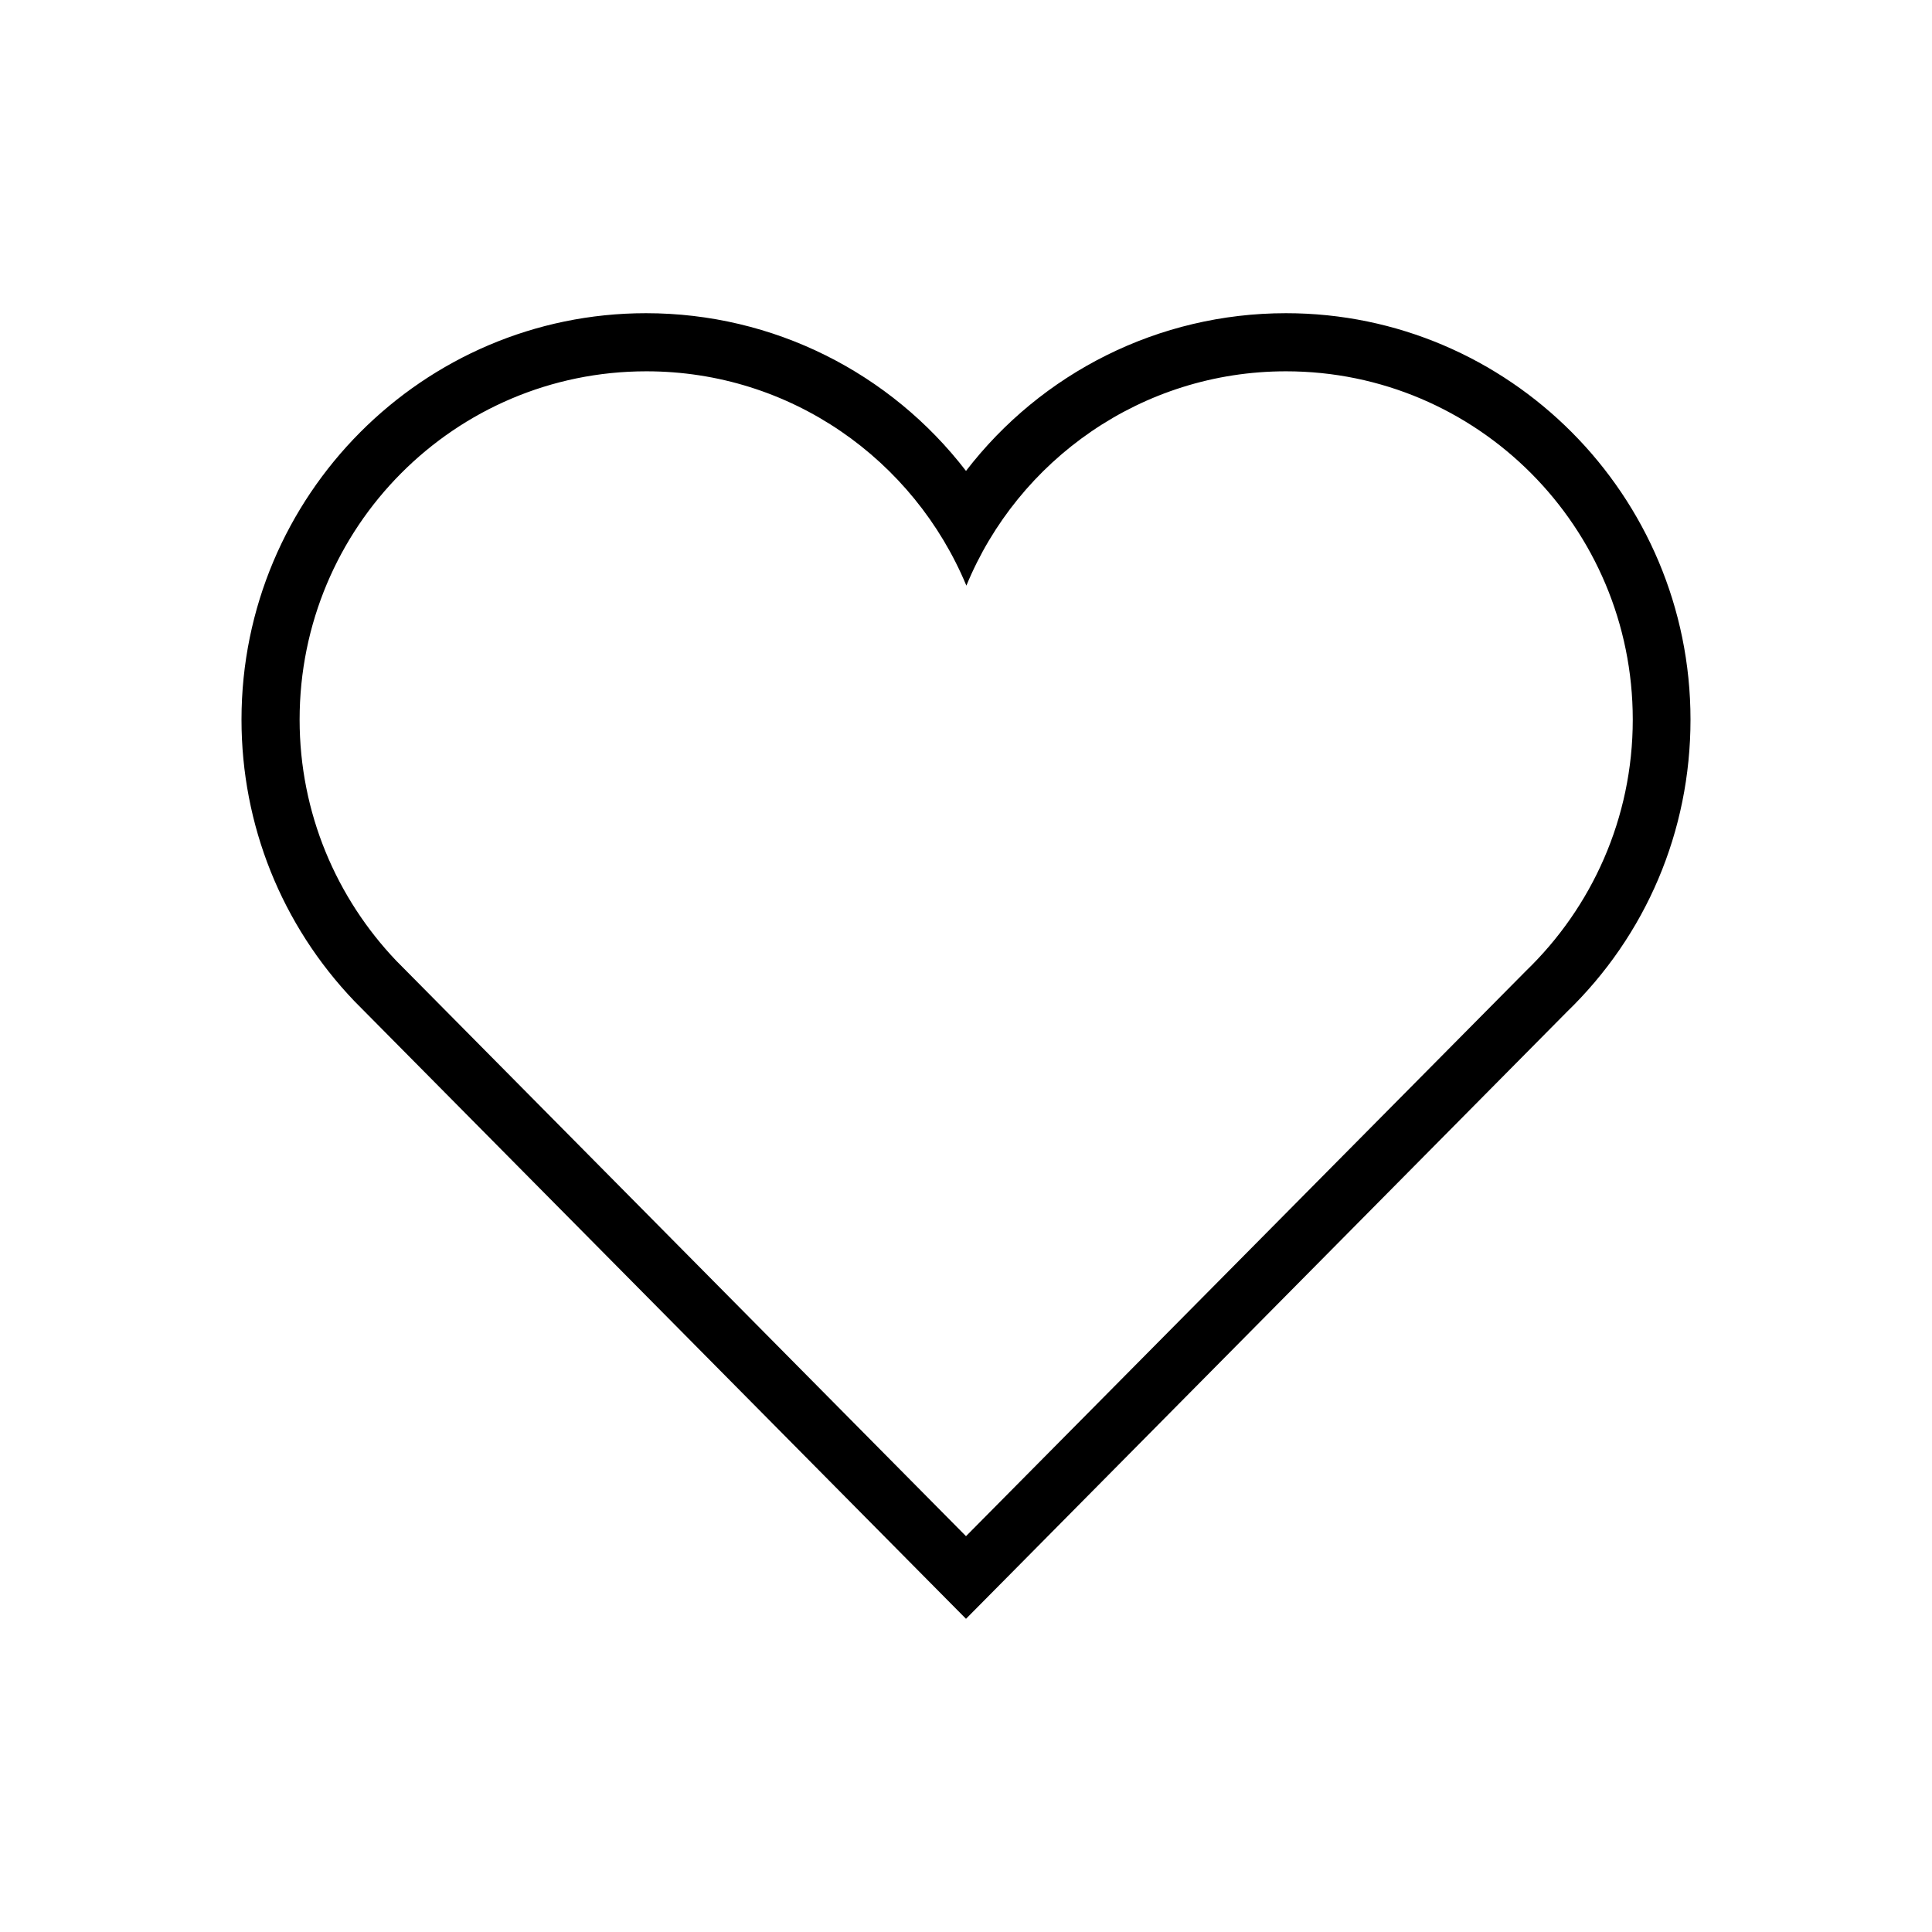
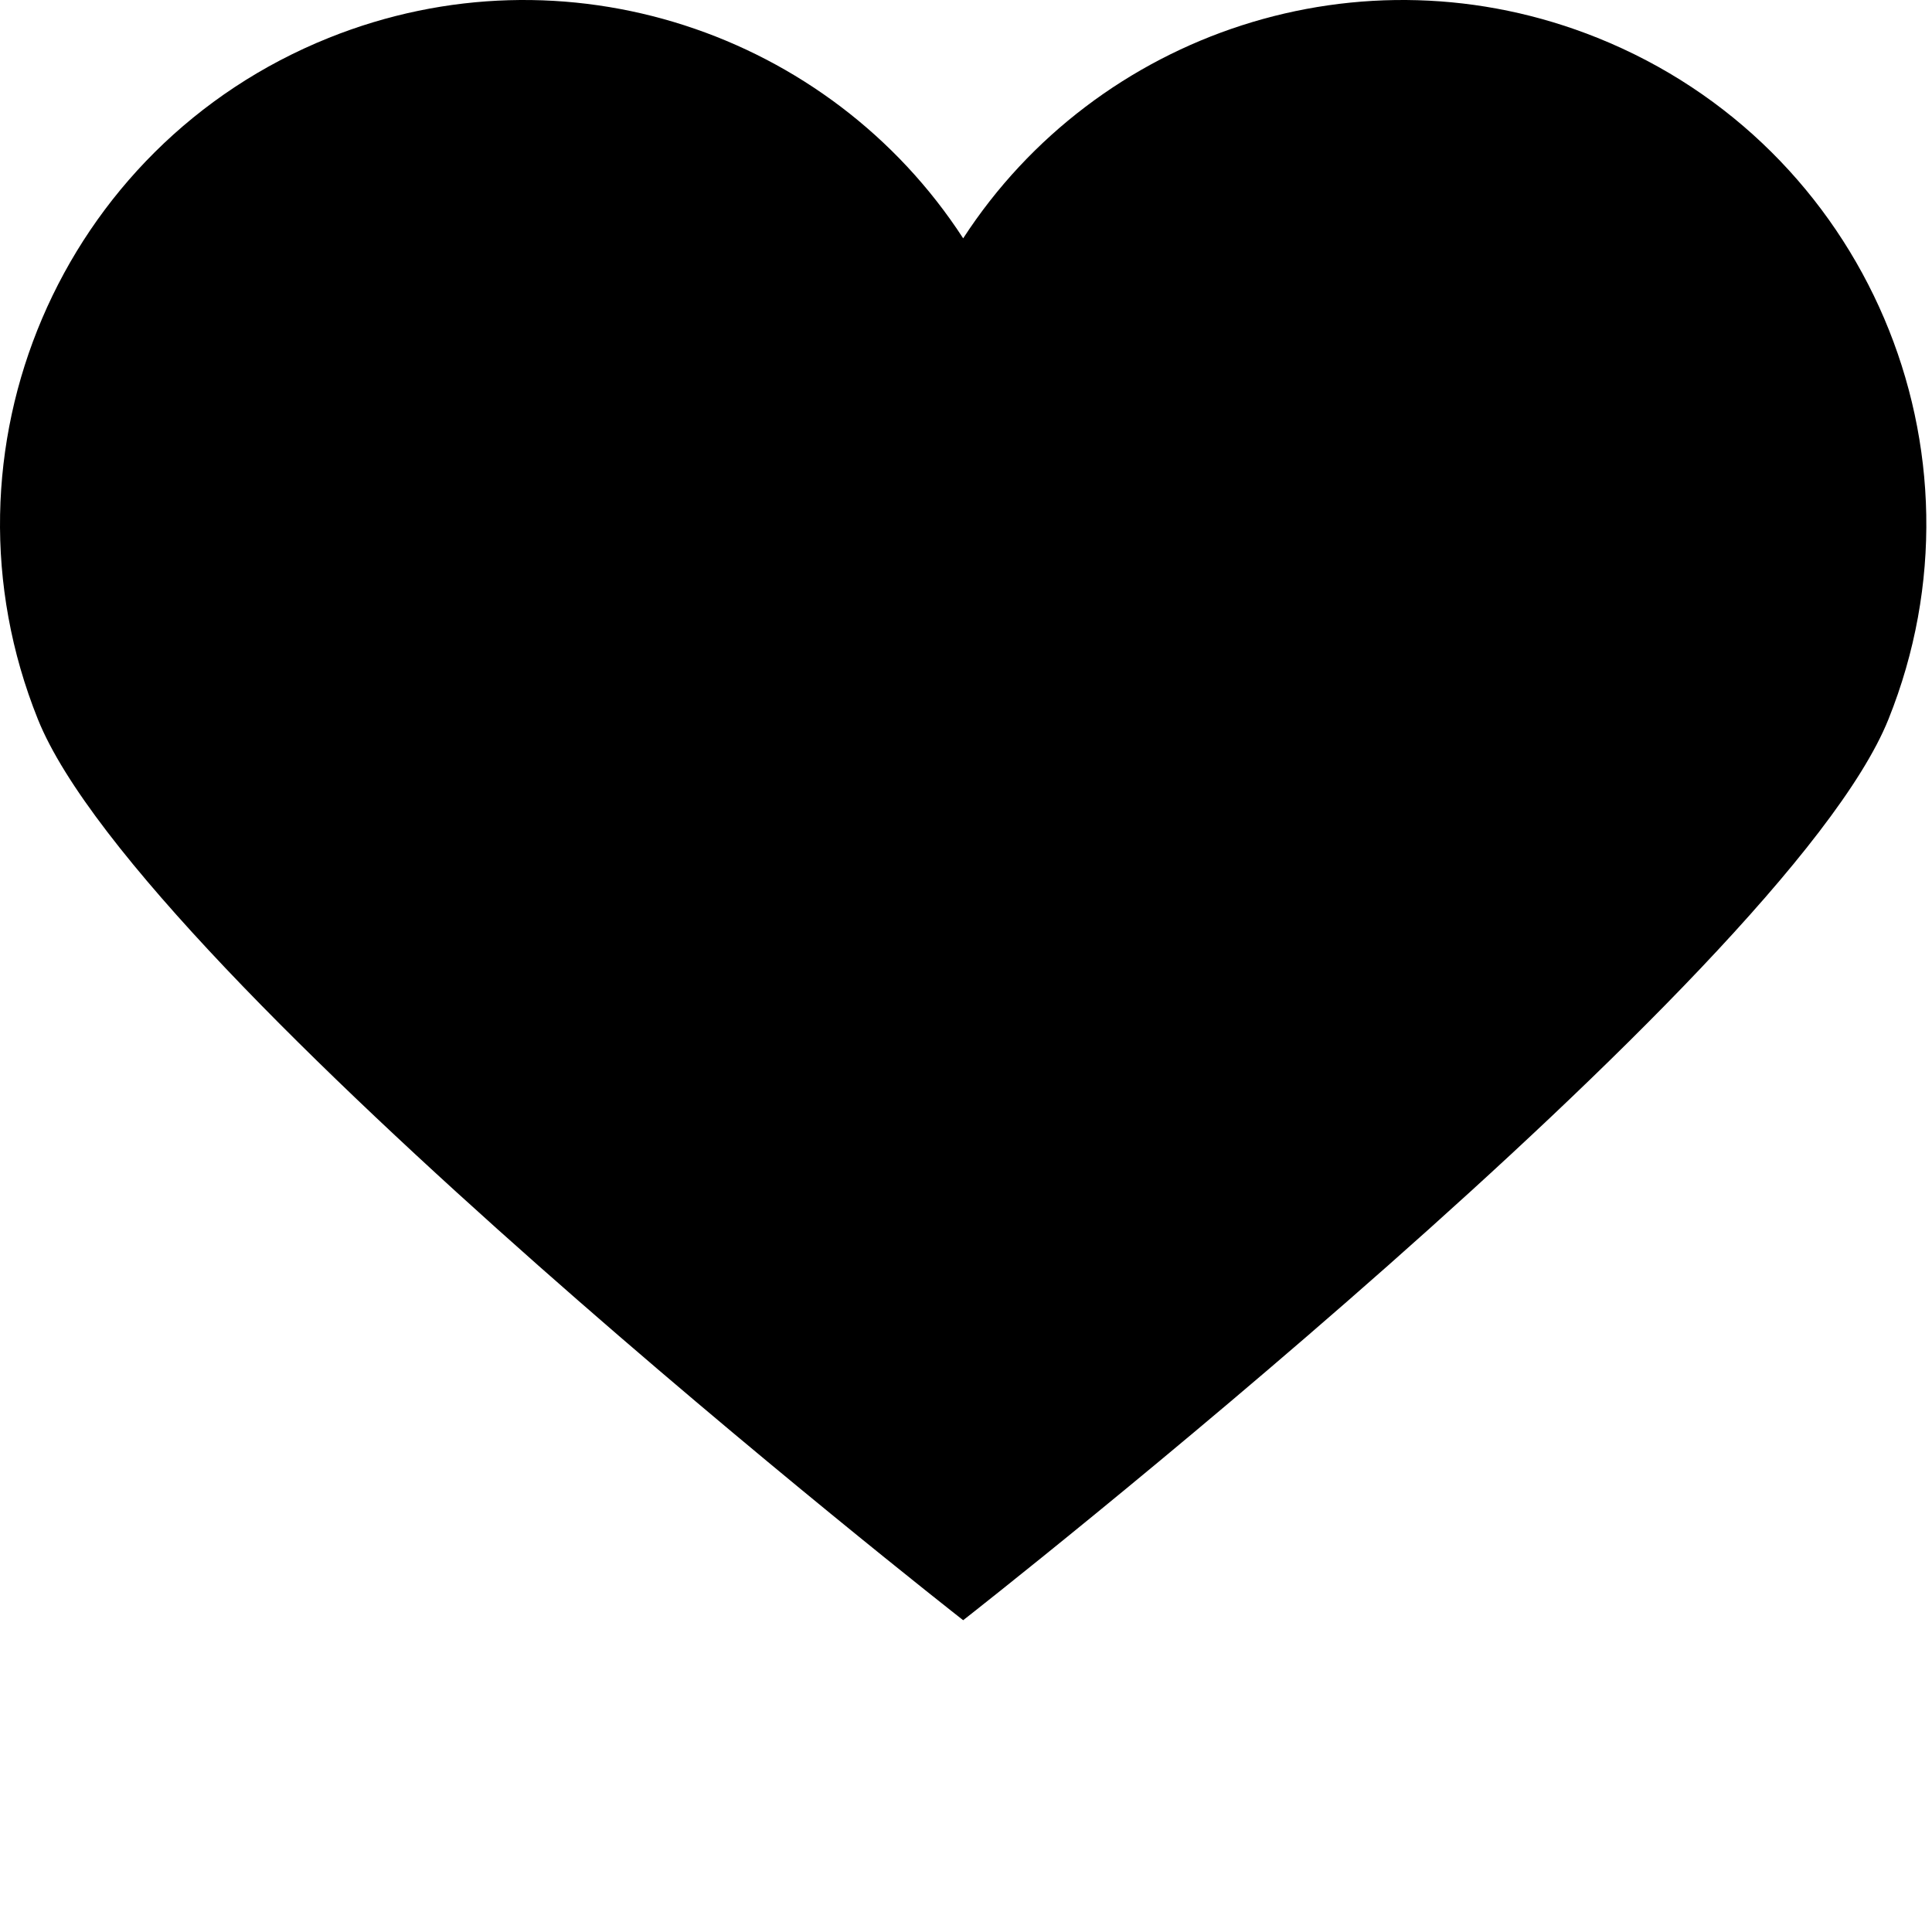
- <svg xmlns="http://www.w3.org/2000/svg" version="1.1" id="Layer_1" x="0px" y="0px" width="512px" height="512px" viewBox="0 0 512 512" style="enable-background:new 0 0 512 512;" xml:space="preserve">
-   <path d="M340.8,98.4c50.7,0,91.9,41.3,91.9,92.3c0,26.2-10.9,49.8-28.3,66.6L256,407.1L105,254.6c-15.8-16.6-25.6-39.1-25.6-63.9  c0-51,41.1-92.3,91.9-92.3c38.2,0,70.9,23.4,84.8,56.8C269.8,121.9,302.6,98.4,340.8,98.4 M340.8,83C307,83,276,98.8,256,124.8  c-20-26-51-41.8-84.8-41.8C112.1,83,64,131.3,64,190.7c0,27.9,10.6,54.4,29.9,74.6L245.1,418l10.9,11l10.9-11l148.3-149.8  c21-20.3,32.8-47.9,32.8-77.5C448,131.3,399.9,83,340.8,83L340.8,83z" fill="#000000" />
+ <svg xmlns="http://www.w3.org/2000/svg" version="1.1" id="Layer_1" x="0px" y="0px" width="300px" height="300px" viewBox="0 0 300 300" style="enable-background:new 0 0 300 300;" xml:space="preserve">
+   <path id="heart" d="M248.078,5.883c-36.691-14.739-77.771-0.839-98.517,31.125C128.817,5.044,87.735-8.856,51.043,5.883 C9.354,22.632-10.863,70.009,5.887,111.696c16.06,39.98,143.314,139.607,143.314,139.607l0.359,0.28l0.36-0.28 c0,0,127.251-99.627,143.314-139.607C309.986,70.009,289.768,22.632,248.078,5.883z" />
</svg>
